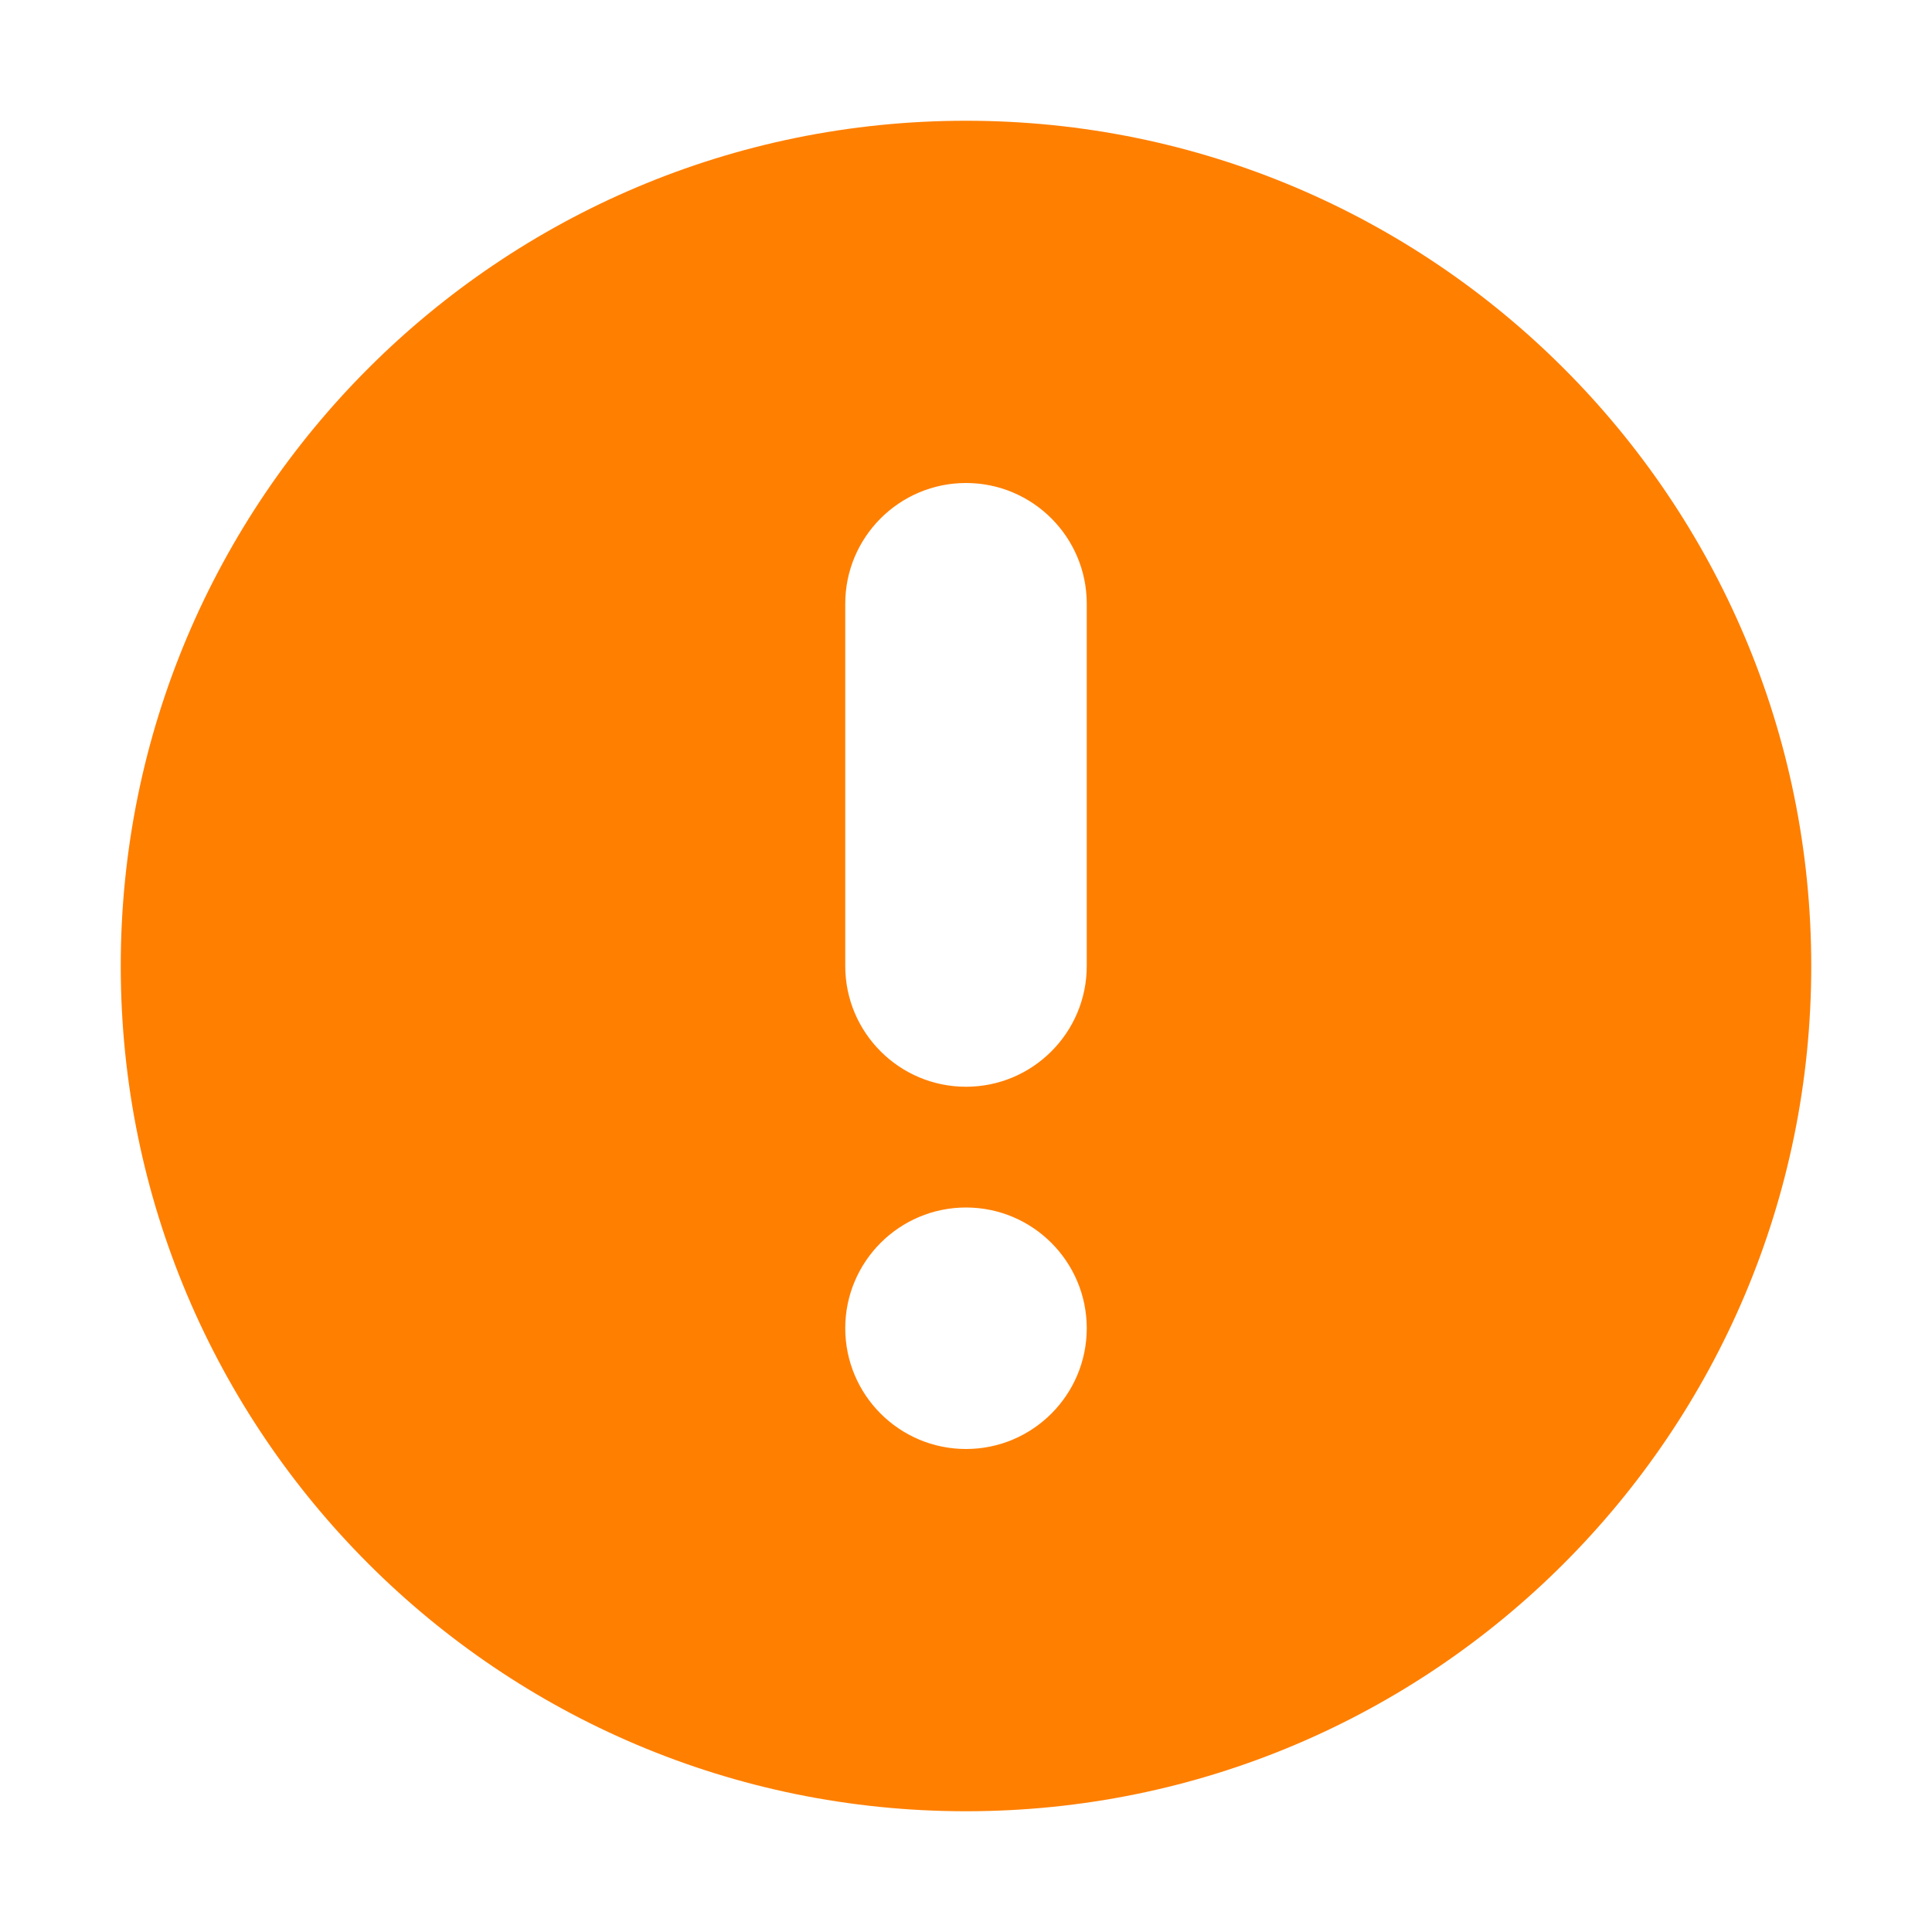
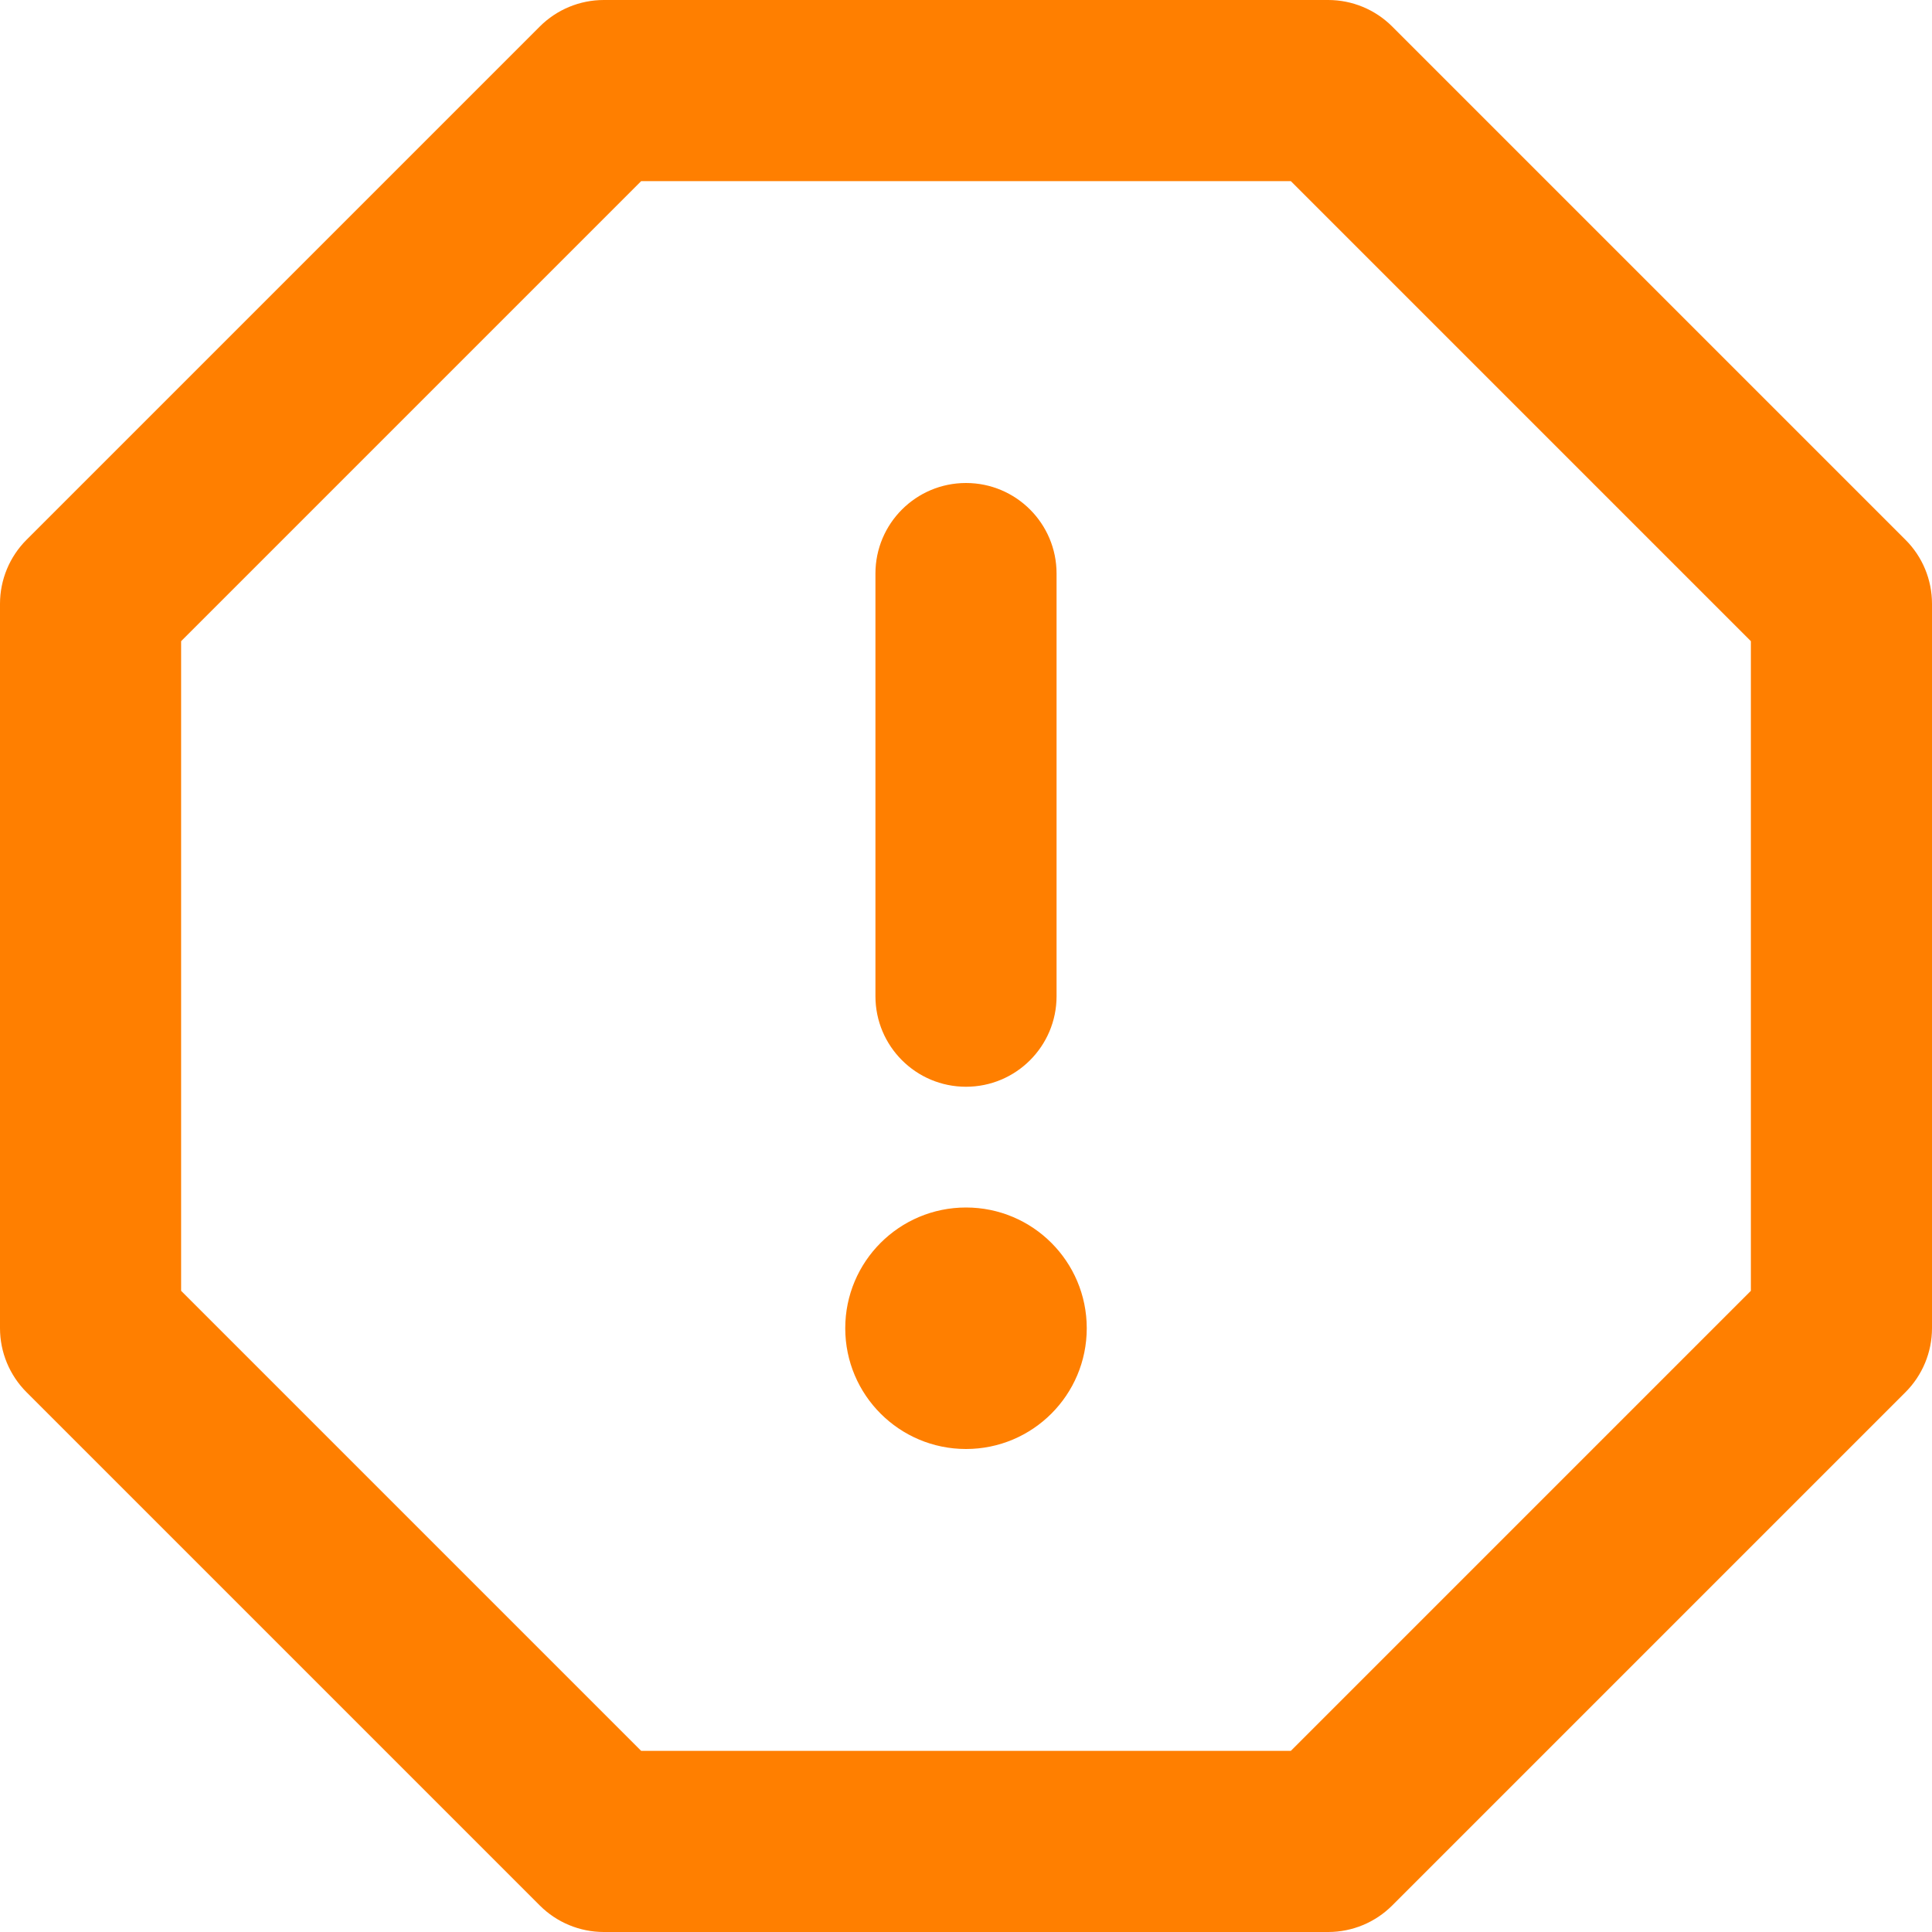
- <svg xmlns="http://www.w3.org/2000/svg" version="1.1" x="0" y="0" width="100%" height="100%" viewBox="0, 0, 16, 16">
-   <g id="Layer_1">
-     <path d="M8,1 C11.866,1 15,4.134 15,8 C15,11.866 11.866,15 8,15 C4.134,15 1,11.866 1,8 C1,4.134 4.134,1 8,1 z M8,10 C7.448,10 7,10.448 7,11 C7,11.552 7.448,12 8,12 C8.552,12 9,11.552 9,11 C9,10.448 8.552,10 8,10 z M8,4 C7.448,4 7,4.448 7,5 L7,8 C7,8.552 7.448,9 8,9 C8.552,9 9,8.552 9,8 L9,5 C9,4.448 8.552,4 8,4 z" fill="#FF7F00" />
-   </g>
+ <svg xmlns="http://www.w3.org/2000/svg" width="16" height="16" viewBox="0 0 16 16">
+   <path fill-rule="evenodd" d="M4.47.22A.75.75 0 015 0h6a.75.75 0 01.53.22l4.25 4.25c.141.14.22.331.22.53v6a.75.75 0 01-.22.53l-4.25 4.25A.75.75 0 0111 16H5a.75.75 0 01-.53-.22L.22 11.53A.75.75 0 010 11V5a.75.75 0 01.22-.53L4.47.22zm.84 1.28L1.5 5.31v5.38l3.81 3.81h5.38l3.81-3.81V5.31L10.69 1.5H5.31zM8 4a.75.75 0 01.75.75v3.5a.75.75 0 01-1.5 0v-3.5A.75.75 0 018 4zm0 8a1 1 0 100-2 1 1 0 000 2z" fill="#FF7F00" />
</svg>
